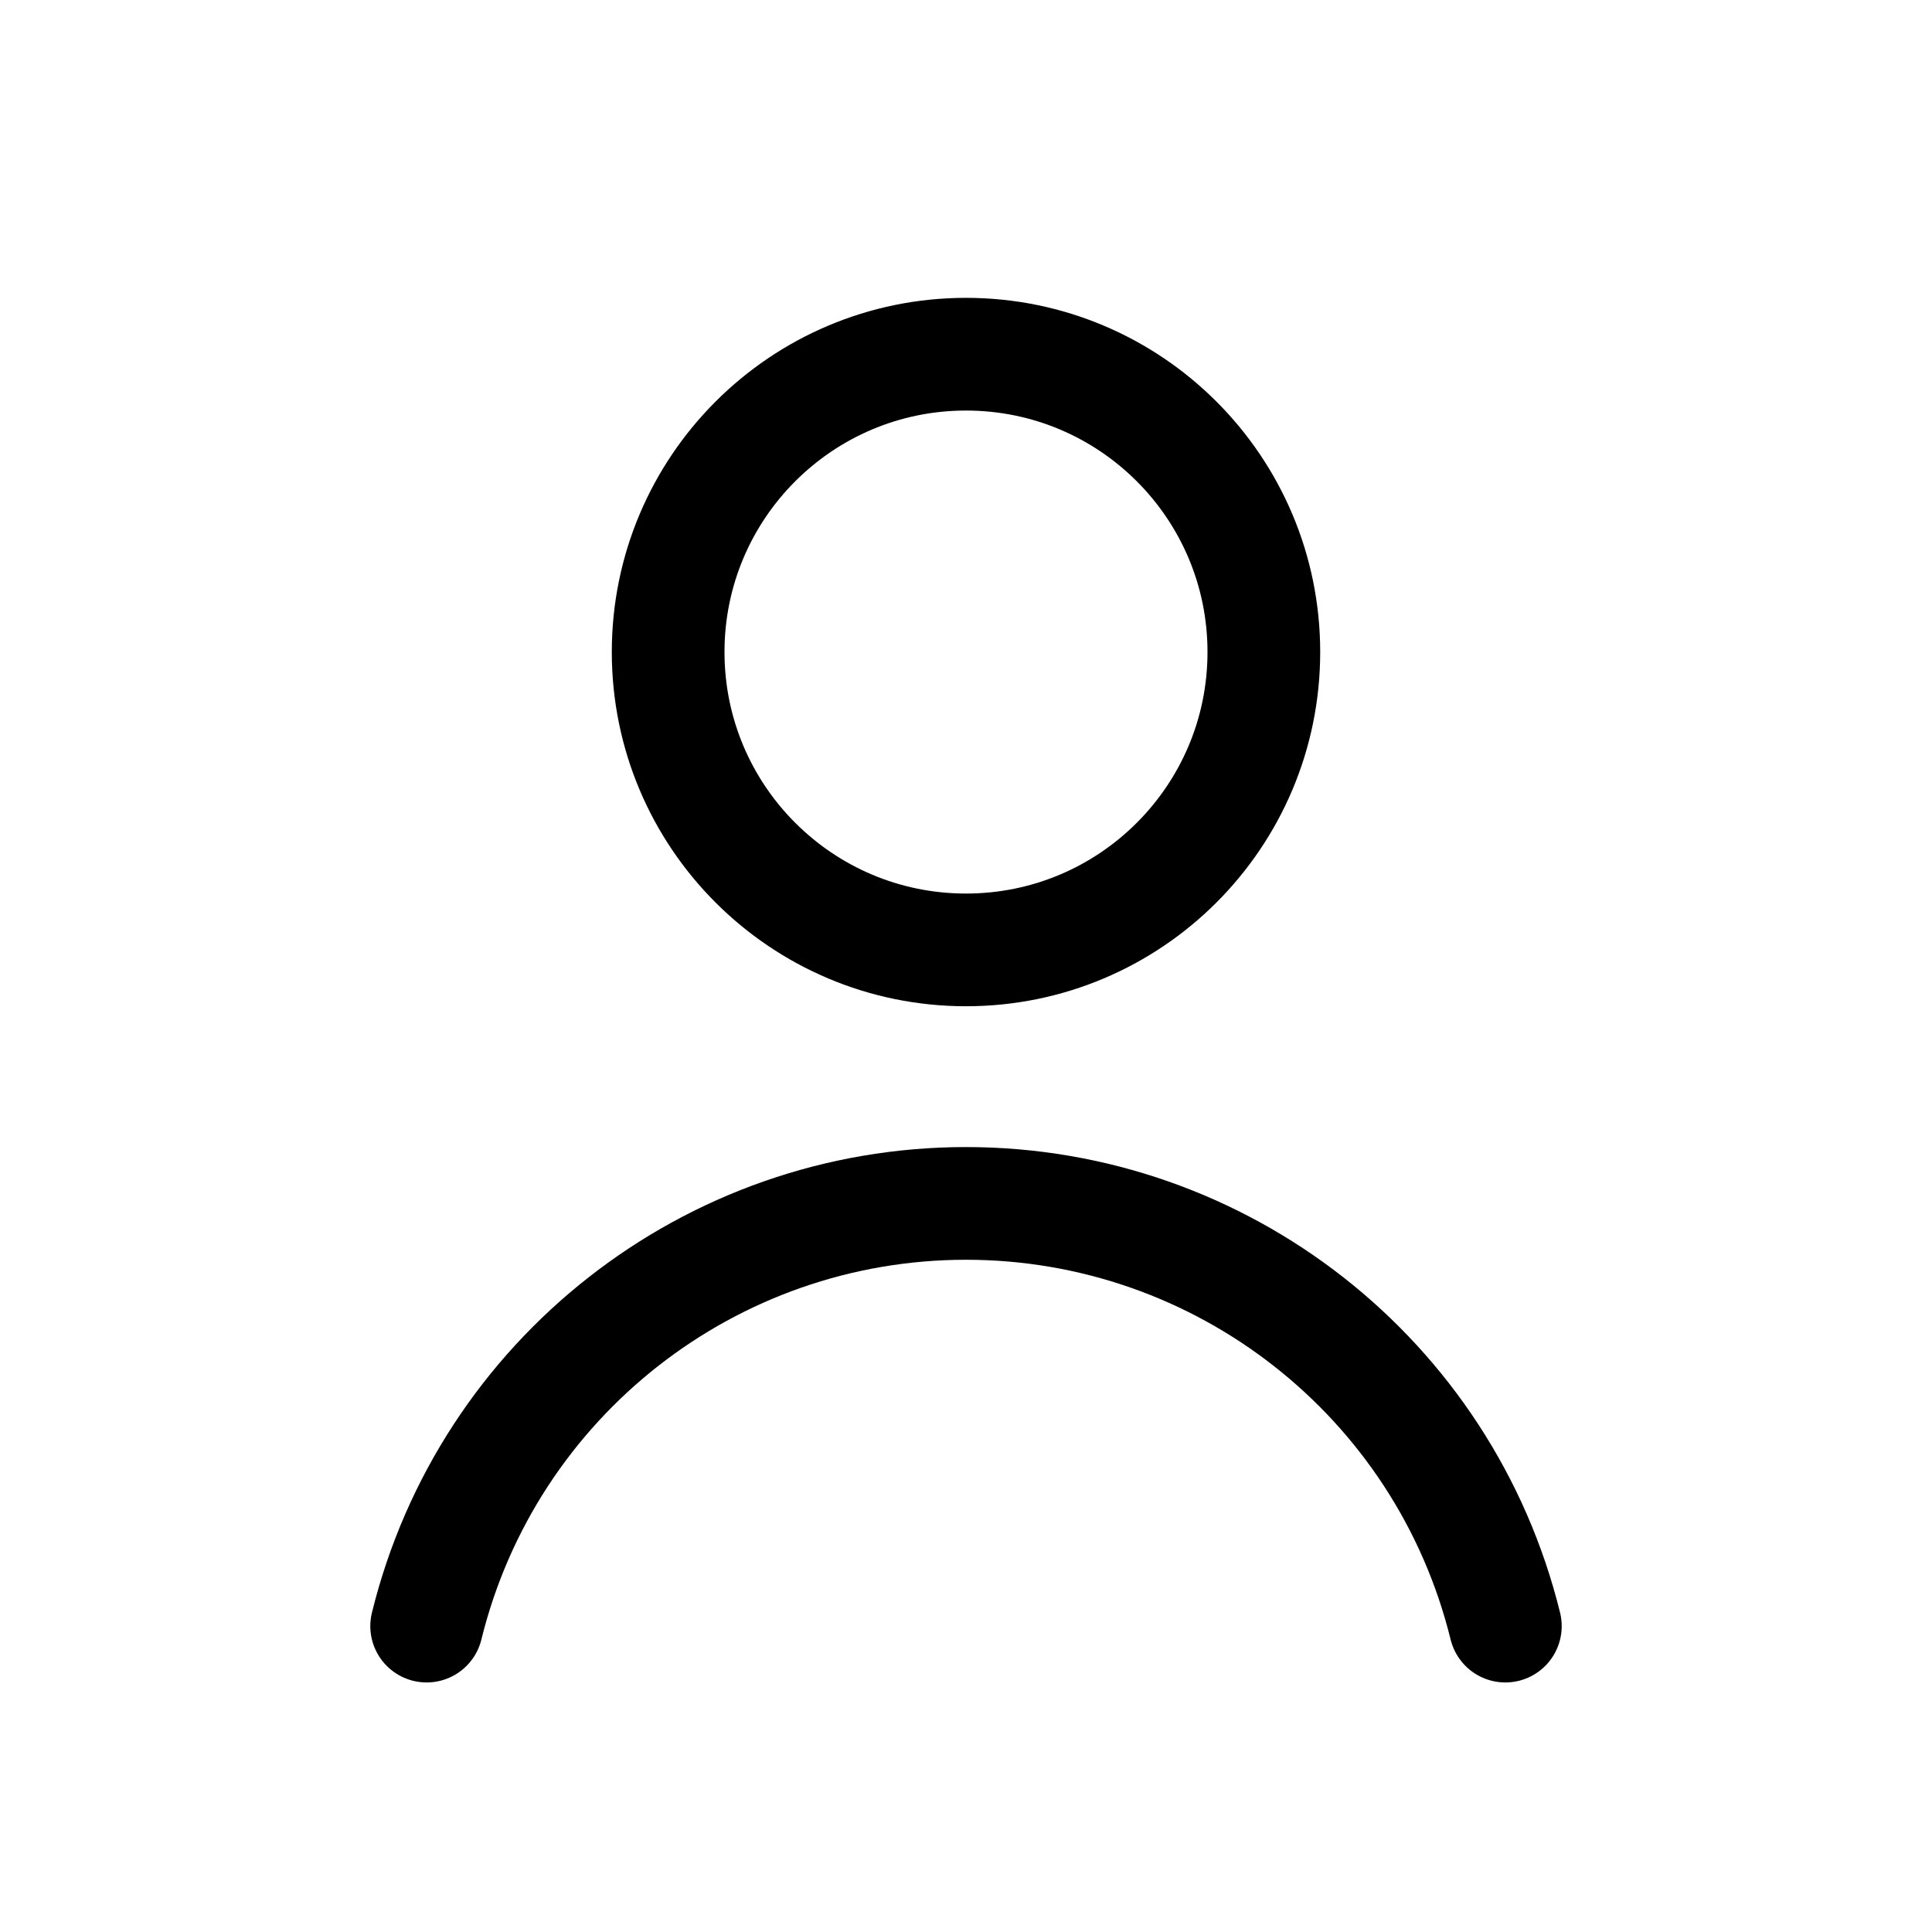
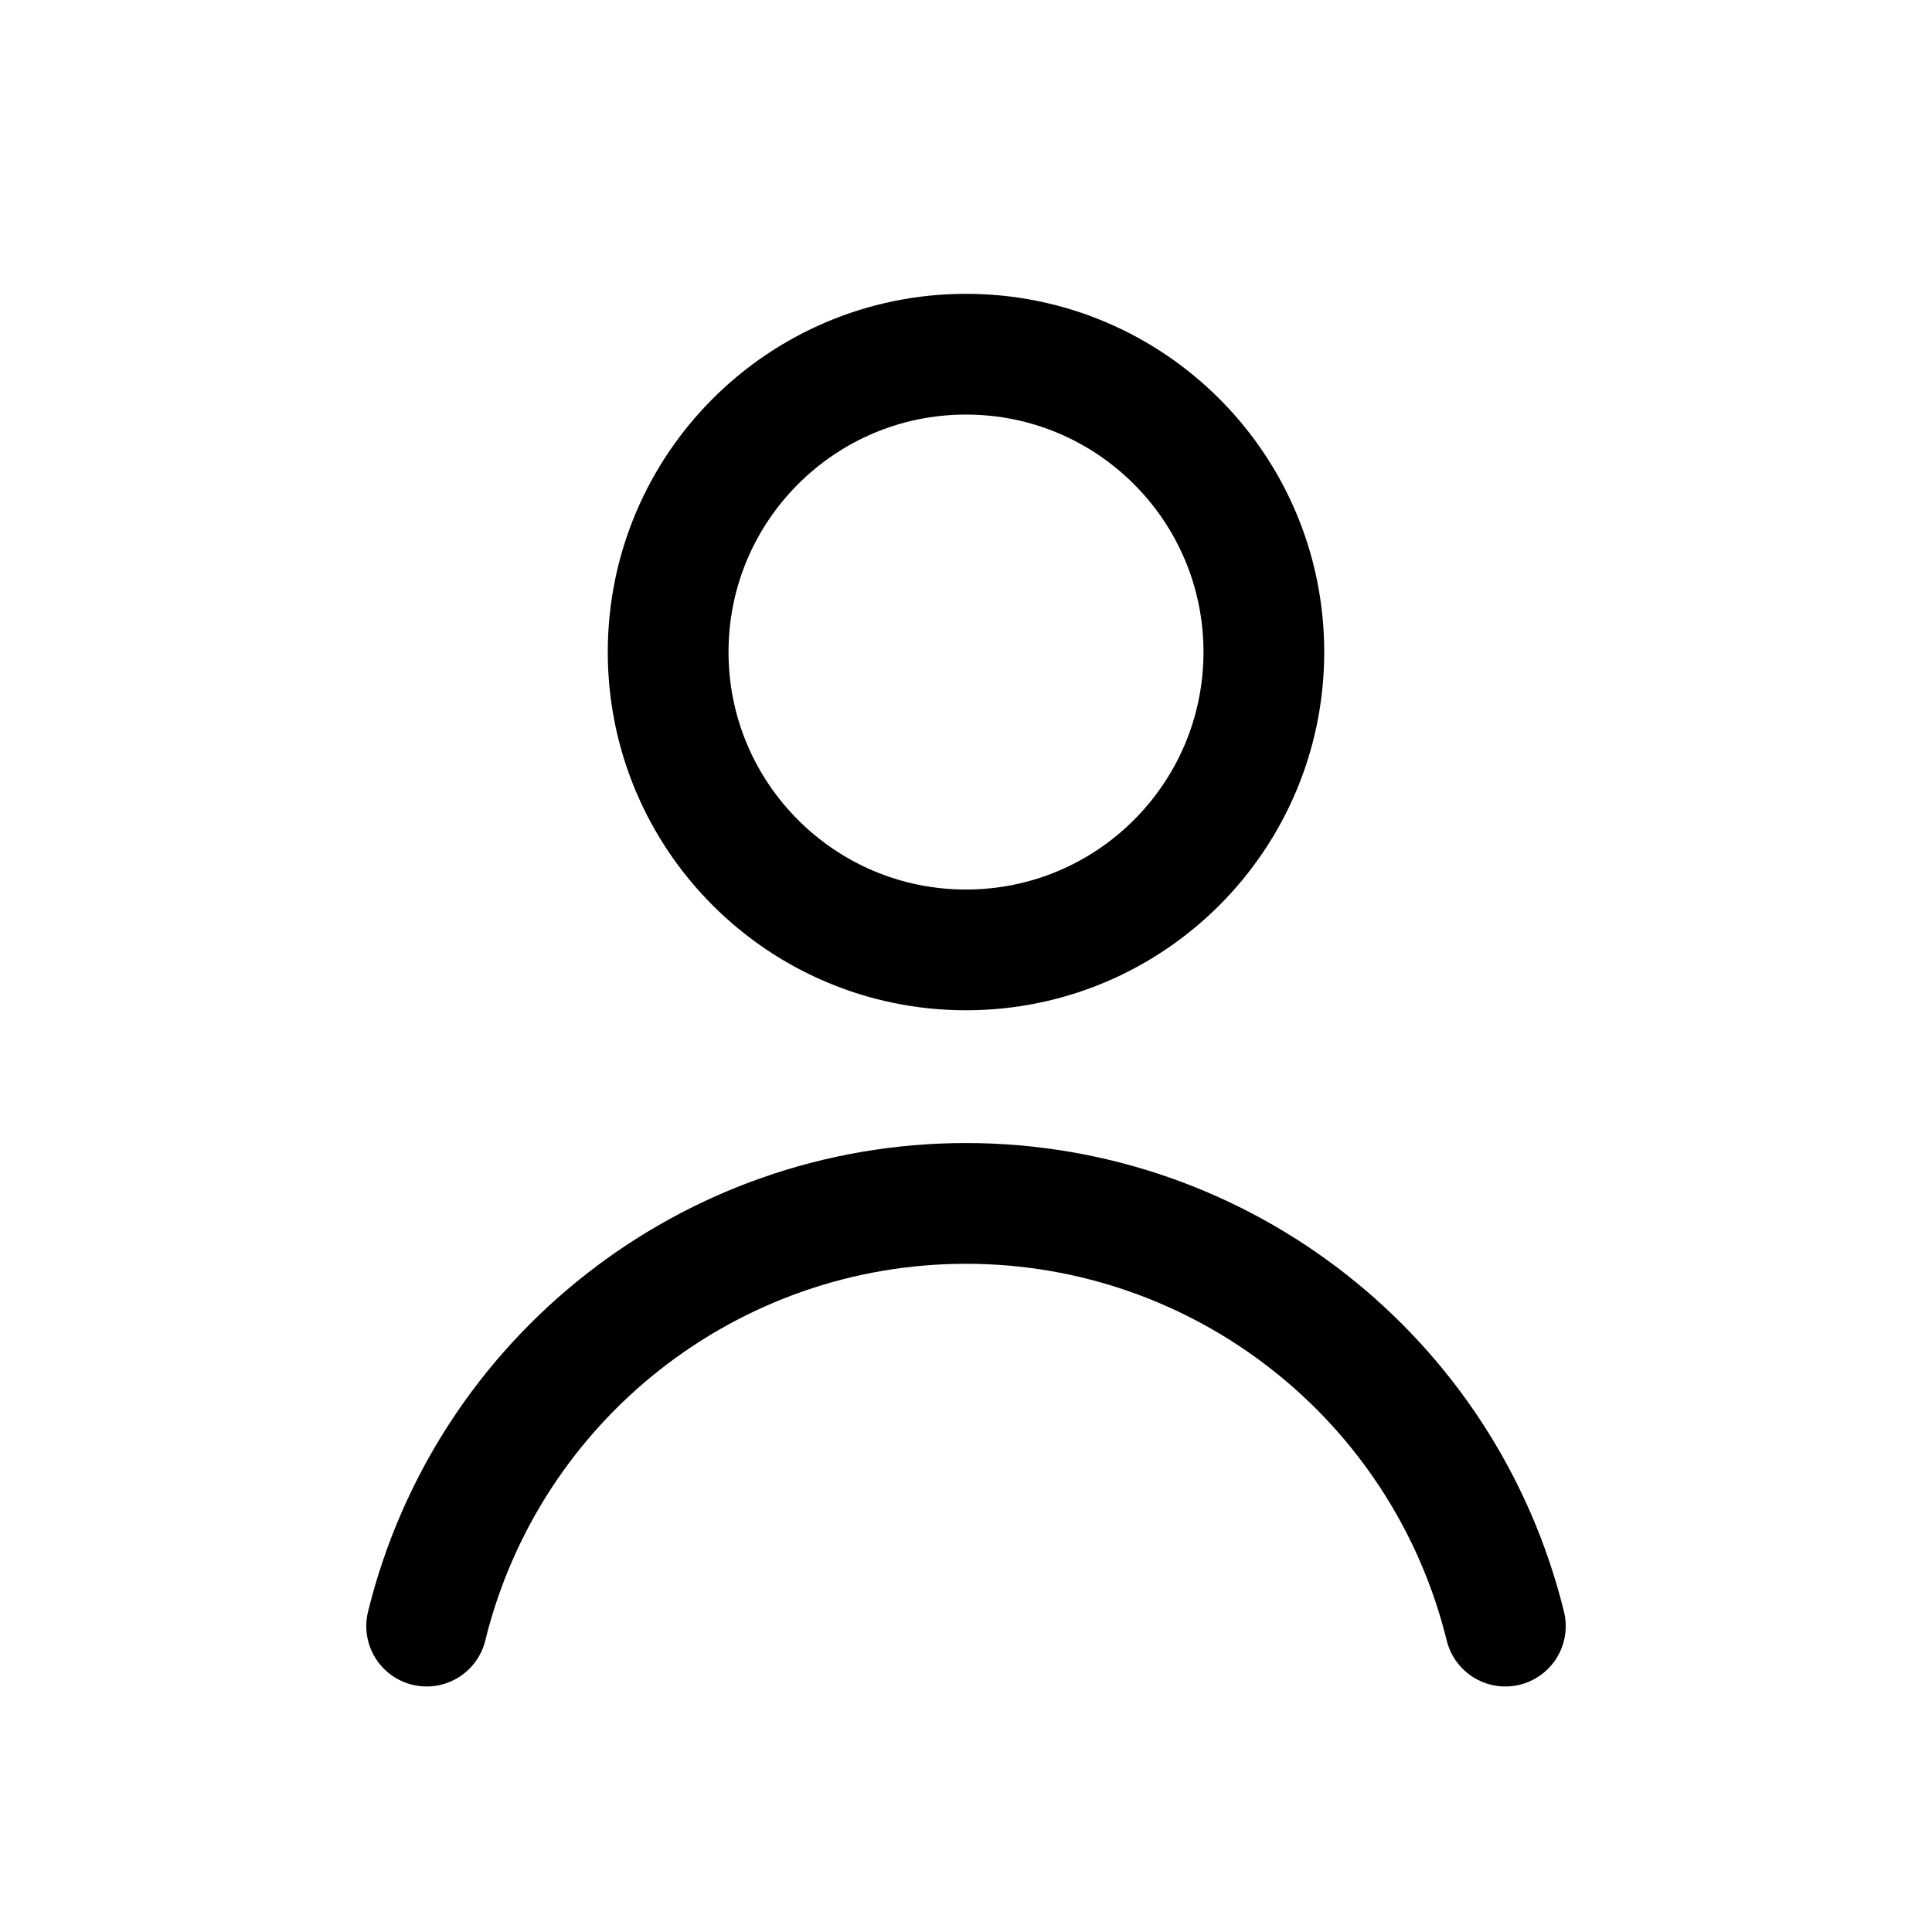
- <svg xmlns="http://www.w3.org/2000/svg" width="24" height="24" viewBox="0 0 24 24" fill="none" stroke="currentColor" stroke-width="1.4" stroke-linecap="round" stroke-linejoin="round">
+ <svg xmlns="http://www.w3.org/2000/svg" width="24" height="24" viewBox="0 0 24 24" fill="none" stroke="currentColor" stroke-width="1.5" stroke-linecap="round" stroke-linejoin="round">
  <circle cx="12" cy="8.1" r="3.7" />
  <path d="M5.3 20.2a6.9 6.9 0 0 1 13.4 0" />
</svg>
